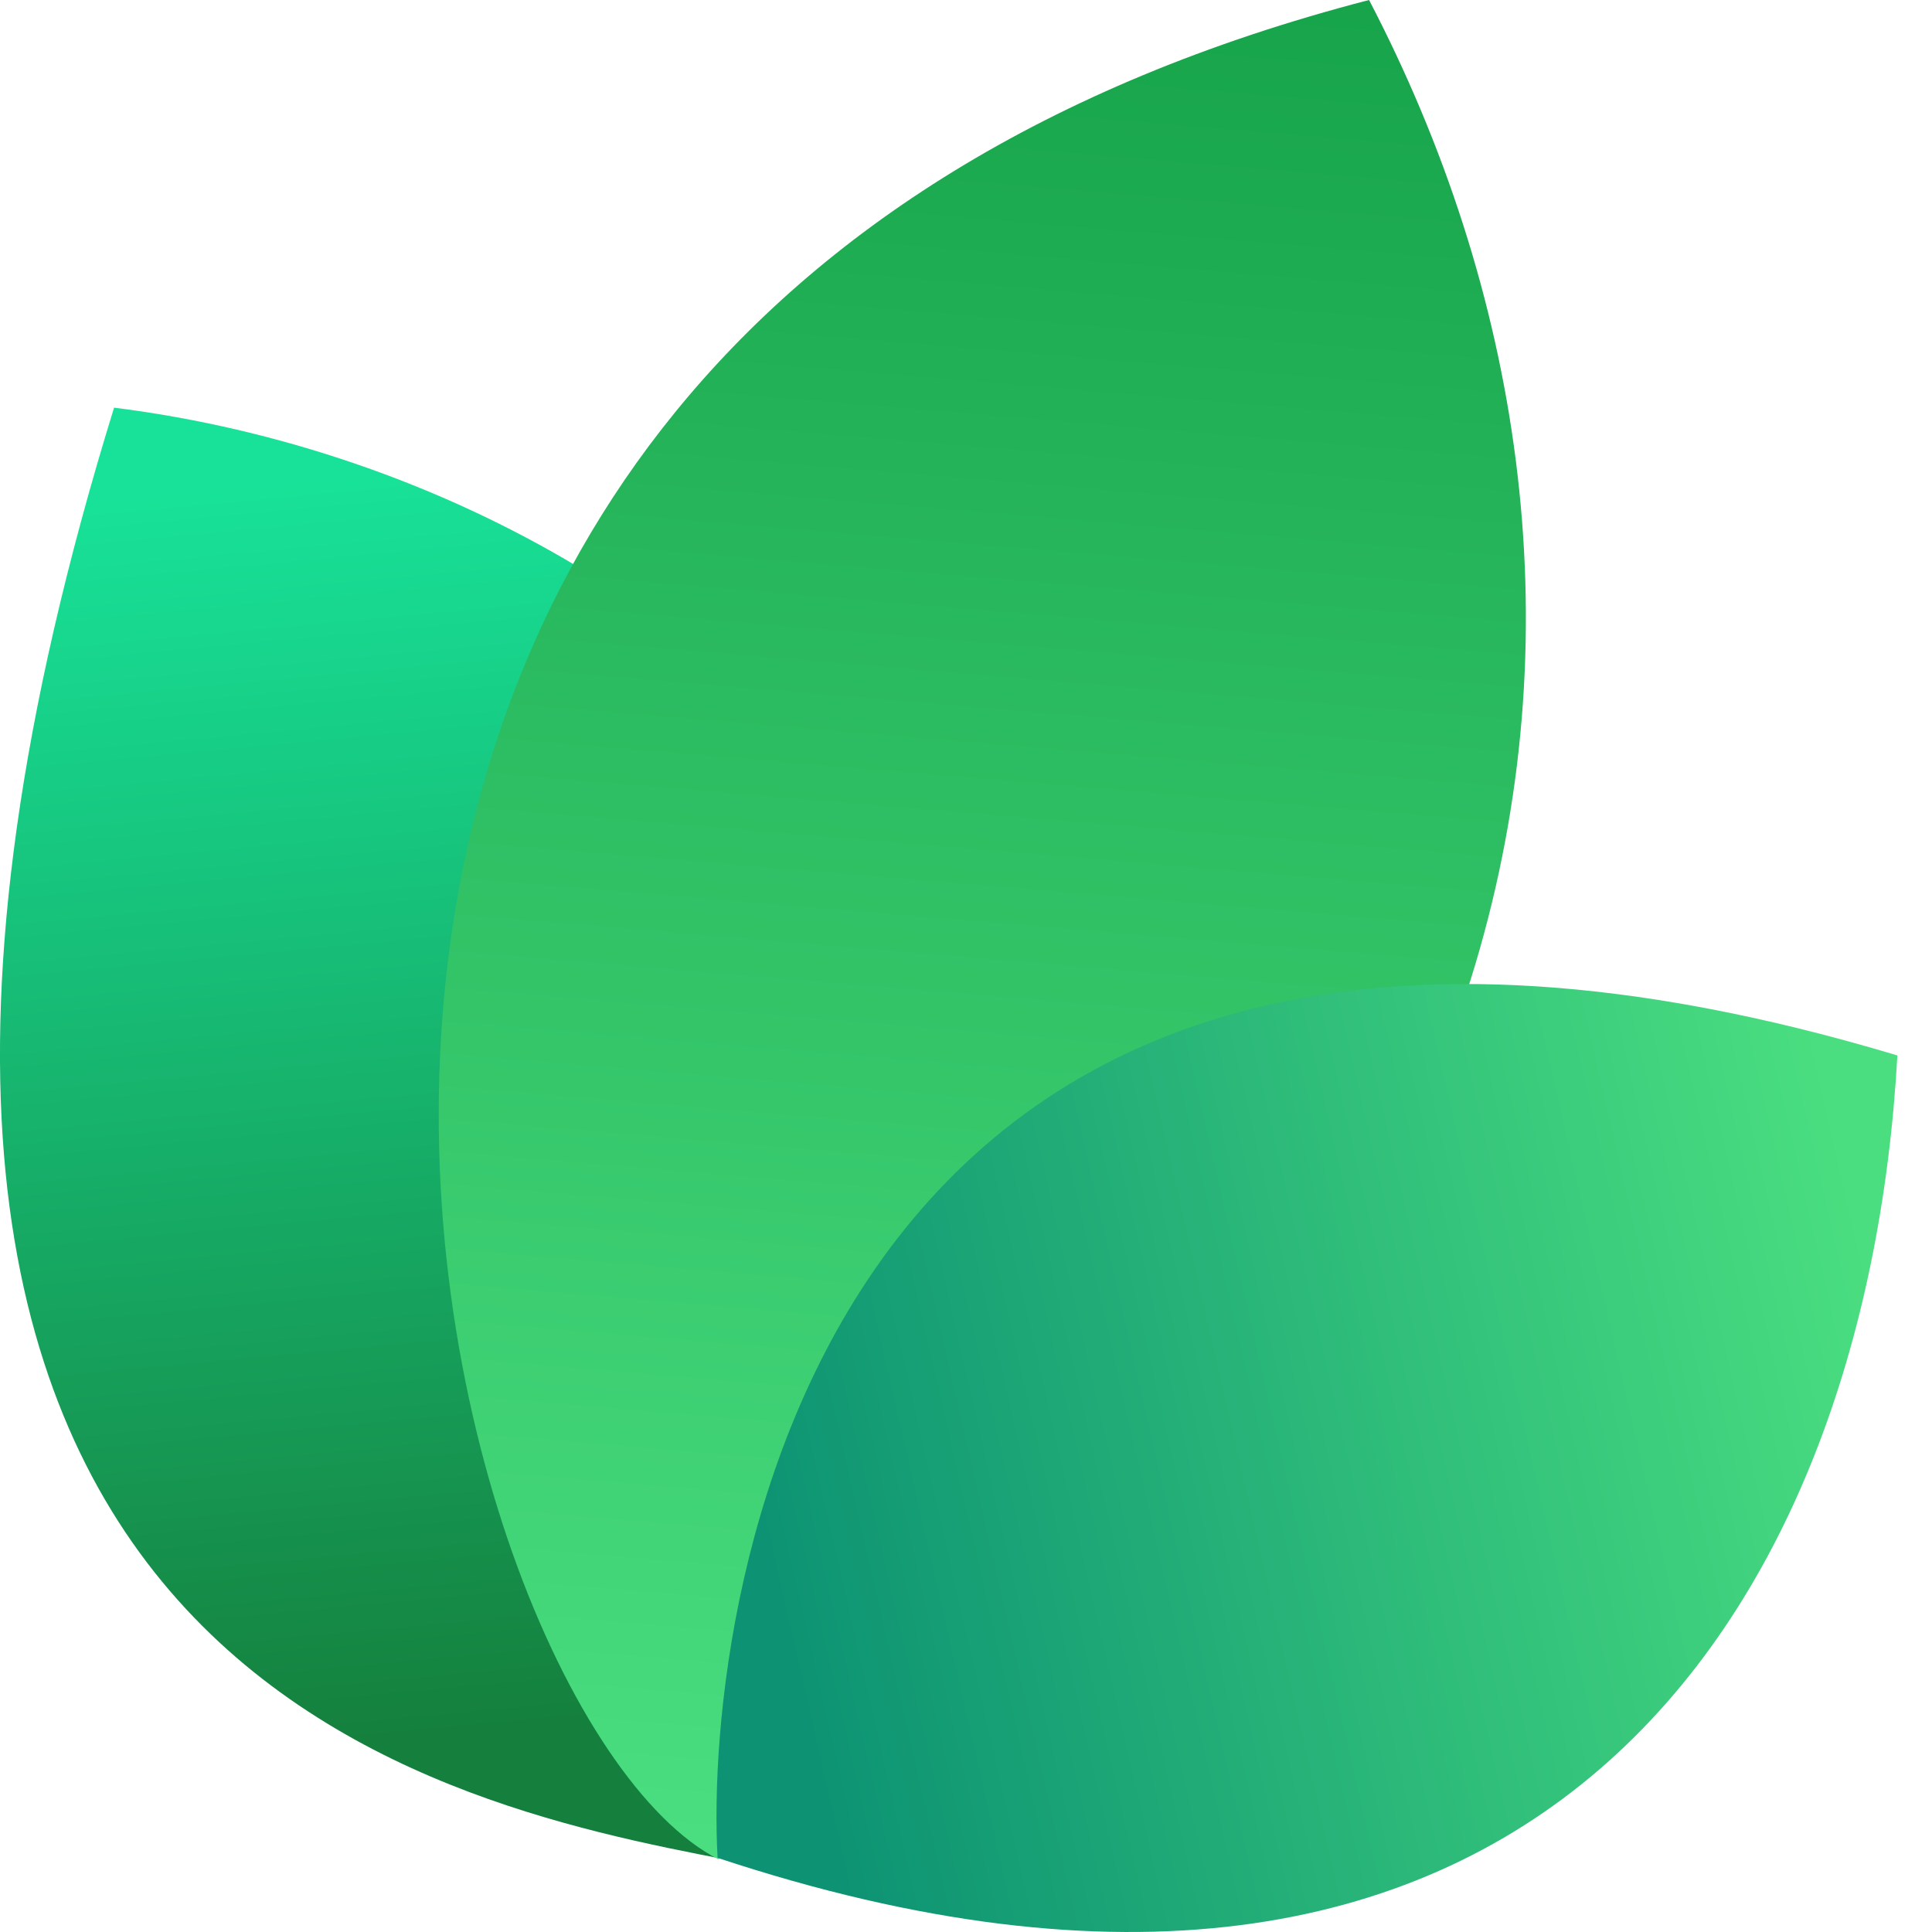
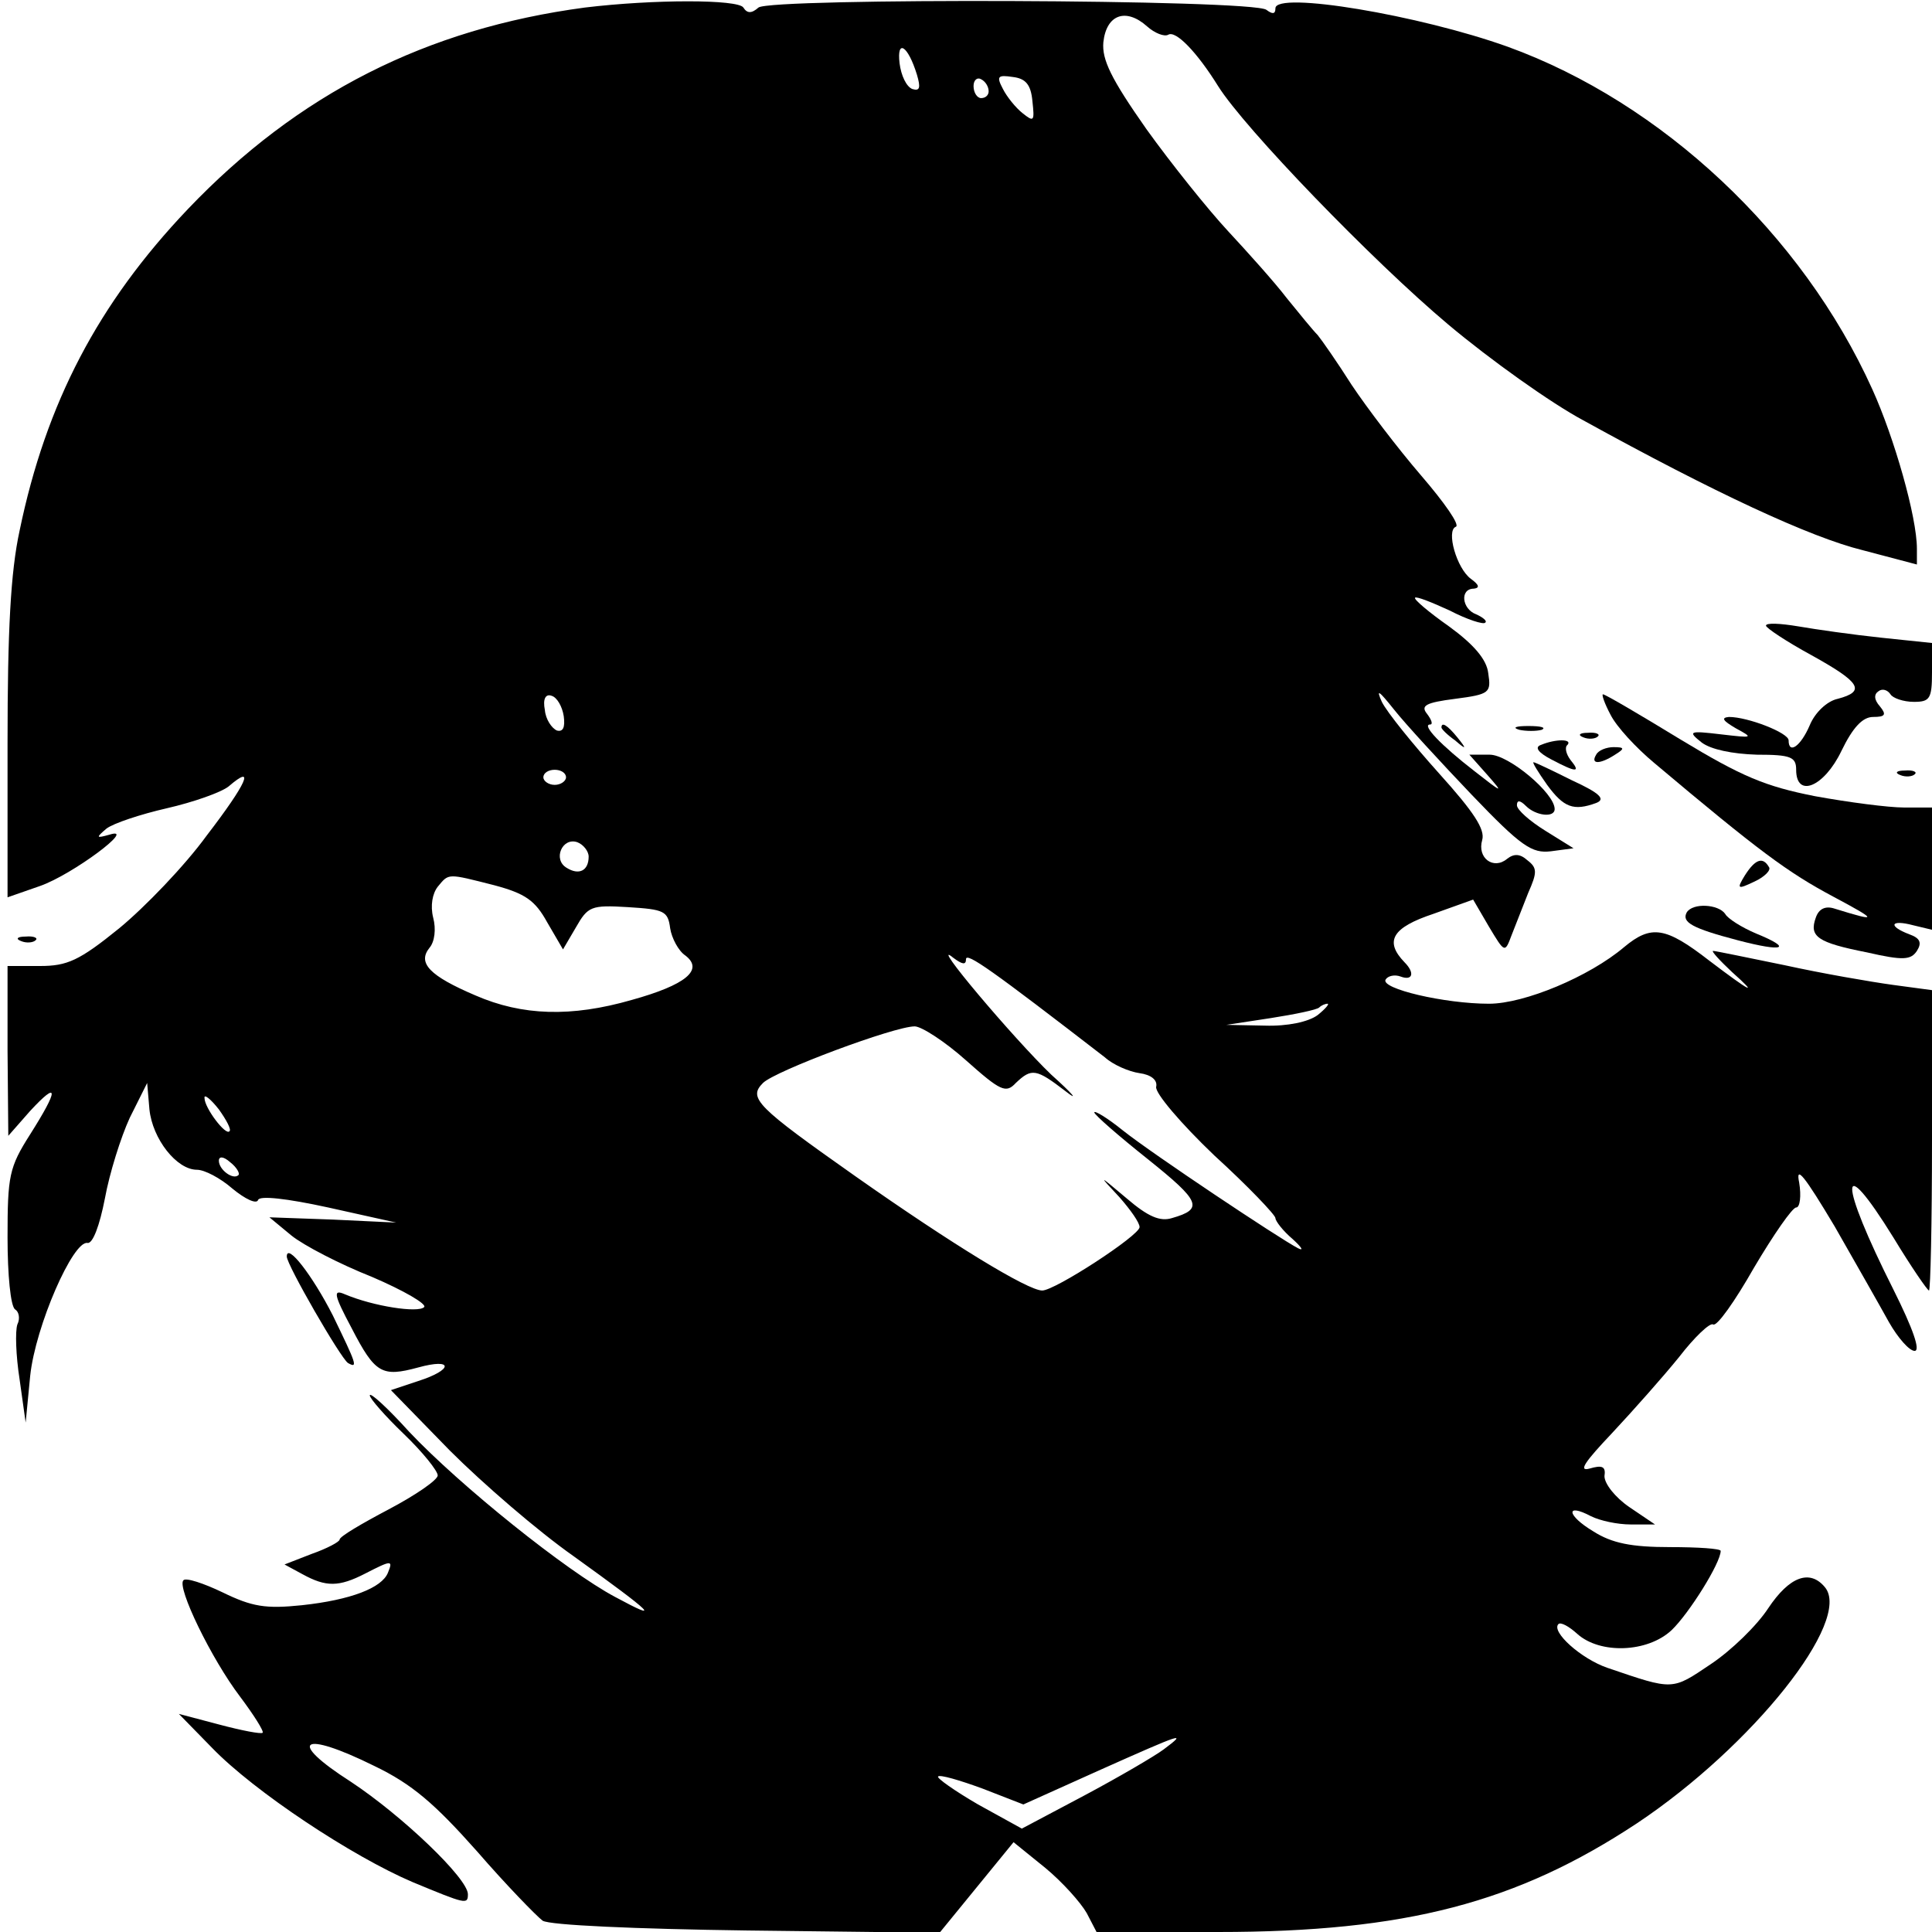
- <svg xmlns="http://www.w3.org/2000/svg" width="24" height="24" viewBox="0 0 24 24" fill="none">
-   <path d="M9.061 23.108C5.268 22.377 -3.391 20.627 1.417 5.064C9.634 6.099 16.973 14.064 9.061 23.108Z" fill="url(#paint0_linear_17557_2021)" />
-   <path d="M8.919 23.094C5.276 21.222 0.784 4.209 17.007 0C20.757 7.193 19.621 16.545 8.919 23.094Z" fill="url(#paint1_linear_17557_2021)" />
-   <path d="M8.914 23.079C8.735 19.882 10.159 9.085 23.57 13.111C23.181 20.123 18.984 26.418 8.914 23.079Z" fill="url(#paint2_linear_17557_2021)" />
-   <defs>
-     <linearGradient id="paint0_linear_17557_2021" x1="3.776" y1="5.916" x2="5.232" y2="21.559" gradientUnits="userSpaceOnUse">
-       <stop stop-color="#18E299" />
-       <stop offset="1" stop-color="#15803D" />
-     </linearGradient>
-     <linearGradient id="paint1_linear_17557_2021" x1="12.171" y1="-0.718" x2="10.19" y2="22.983" gradientUnits="userSpaceOnUse">
-       <stop stop-color="#16A34A" />
-       <stop offset="1" stop-color="#4ADE80" />
-     </linearGradient>
-     <linearGradient id="paint2_linear_17557_2021" x1="23.133" y1="15.353" x2="9.338" y2="18.52" gradientUnits="userSpaceOnUse">
-       <stop stop-color="#4ADE80" />
-       <stop offset="1" stop-color="#0D9373" />
-     </linearGradient>
-   </defs>
+ <svg xmlns="http://www.w3.org/2000/svg" version="1.0" width="256pt" height="256pt" viewBox="0 0 256 256" preserveAspectRatio="xMidYMid meet">
+   <g transform="translate(0,256) scale(0.1,-0.1)" fill="#000000" stroke="none">
+     <path d="M775 2550 c-210 -28 -380 -114 -526 -267 -119 -125 -188 -257 -223 -426 -12 -55 -16 -133 -16 -281 l0 -205 43 15 c43 15 130 80 92 68 -18 -5 -18 -4 -4 8 9 7 45 19 80 27 35 8 72 21 82 29 36 31 24 4 -29 -65 -29 -40 -82 -95 -116 -123 -53 -43 -69 -50 -105 -50 l-43 0 0 -112 1 -113 29 33 c38 41 38 29 0 -31 -28 -44 -30 -55 -30 -137 0 -49 4 -91 10 -95 5 -3 7 -12 3 -20 -3 -9 -2 -41 3 -73 l8 -57 6 62 c7 66 57 180 76 176 7 -1 16 23 23 59 6 33 21 81 33 107 l23 46 3 -35 c4 -39 36 -80 63 -80 10 0 31 -11 47 -25 17 -14 32 -21 34 -15 2 6 38 2 93 -10 l90 -20 -84 4 -84 3 29 -24 c16 -13 64 -38 107 -55 42 -18 73 -36 69 -40 -8 -8 -67 1 -105 17 -16 7 -15 0 9 -45 31 -60 40 -65 88 -52 47 13 47 -3 0 -18 l-36 -12 78 -80 c44 -44 117 -107 164 -140 107 -77 118 -88 55 -54 -64 34 -205 147 -273 219 -28 31 -52 53 -52 48 0 -4 20 -27 45 -51 25 -24 45 -49 45 -55 0 -6 -29 -26 -65 -45 -36 -19 -65 -36 -65 -40 0 -3 -17 -12 -37 -19 l-36 -14 24 -13 c31 -17 48 -17 83 1 35 18 37 18 30 1 -8 -20 -49 -36 -114 -43 -48 -5 -66 -2 -105 17 -25 12 -49 20 -52 16 -9 -9 37 -104 75 -154 18 -24 32 -46 30 -48 -2 -2 -28 3 -58 11 l-53 14 44 -45 c56 -58 186 -144 266 -178 70 -29 73 -30 73 -16 0 21 -87 104 -155 149 -86 55 -66 69 31 21 50 -24 80 -50 136 -113 39 -45 79 -86 87 -92 9 -6 124 -11 271 -13 l255 -3 49 60 49 60 42 -34 c23 -19 47 -46 55 -60 l13 -25 161 0 c249 0 396 39 555 144 153 102 286 269 249 313 -20 24 -47 14 -75 -28 -15 -23 -49 -56 -76 -74 -52 -35 -49 -35 -137 -5 -35 12 -75 48 -65 58 3 3 14 -3 25 -13 30 -27 93 -25 125 5 23 22 65 89 65 105 0 3 -30 5 -67 5 -51 0 -77 5 -102 21 -35 21 -37 38 -3 20 12 -6 35 -11 53 -11 l32 0 -34 23 c-19 13 -33 31 -33 41 2 13 -3 15 -20 10 -15 -4 -6 9 30 47 28 30 68 75 89 101 20 26 41 46 45 43 5 -3 29 31 54 75 26 44 51 80 56 80 5 0 7 15 4 33 -5 24 7 9 47 -58 28 -49 61 -107 72 -127 12 -21 27 -38 34 -38 8 0 -2 29 -28 81 -73 145 -73 187 0 69 23 -38 45 -70 47 -70 2 0 4 90 4 199 l0 199 -52 7 c-29 4 -93 15 -143 26 -49 10 -92 19 -95 19 -3 0 9 -13 25 -28 37 -33 24 -26 -30 15 -58 45 -77 48 -113 18 -46 -39 -132 -75 -179 -75 -59 0 -144 20 -137 32 3 5 12 7 20 4 16 -6 19 5 5 19 -27 28 -16 46 38 64 l53 19 21 -36 c21 -35 21 -35 30 -11 5 13 15 38 22 56 12 27 12 33 -1 43 -10 9 -18 9 -27 2 -18 -15 -40 1 -33 25 4 14 -11 37 -57 88 -35 39 -69 81 -76 95 -8 18 -4 15 16 -10 15 -19 62 -70 103 -113 66 -69 80 -78 105 -75 l30 4 -37 23 c-21 13 -38 28 -38 34 0 7 4 7 12 -1 13 -13 38 -16 38 -4 0 21 -61 72 -86 72 l-27 0 24 -27 c22 -25 20 -24 -17 5 -44 34 -71 62 -59 62 4 0 2 6 -4 14 -9 11 -2 15 37 20 46 6 48 8 44 34 -2 18 -19 38 -52 62 -27 19 -47 36 -45 38 2 2 22 -6 46 -17 23 -12 45 -19 47 -16 3 2 -3 7 -12 11 -19 7 -22 34 -3 34 8 1 7 5 -4 13 -19 14 -33 64 -20 69 6 2 -15 32 -46 68 -31 36 -72 90 -92 120 -19 30 -40 60 -45 66 -6 6 -24 28 -41 49 -16 21 -52 61 -78 89 -26 28 -75 89 -108 135 -47 67 -59 92 -57 115 4 37 30 46 58 21 10 -9 23 -14 28 -11 10 6 38 -23 66 -68 35 -56 205 -232 305 -316 56 -47 136 -104 179 -127 174 -96 301 -155 370 -172 l72 -19 0 21 c0 42 -30 147 -59 211 -93 206 -279 380 -483 454 -117 42 -308 74 -308 51 0 -8 -4 -8 -12 -2 -19 14 -657 16 -673 3 -9 -8 -15 -8 -20 0 -7 11 -119 11 -210 0z m440 -89 c5 -17 4 -22 -6 -19 -8 3 -15 18 -17 34 -4 33 11 24 23 -15z m95 -22 c0 -5 -4 -9 -10 -9 -5 0 -10 7 -10 16 0 8 5 12 10 9 6 -3 10 -10 10 -16z m58 -13 c3 -27 2 -28 -13 -16 -9 7 -21 22 -26 32 -9 17 -7 19 13 16 17 -2 24 -10 26 -32z m-621 -815 c2 -15 -1 -21 -9 -19 -7 3 -15 15 -16 27 -3 15 1 22 9 19 7 -2 14 -14 16 -27z m3 -81 c0 -5 -7 -10 -15 -10 -8 0 -15 5 -15 10 0 6 7 10 15 10 8 0 15 -4 15 -10z m30 -105 c0 -19 -13 -25 -29 -15 -19 11 -6 41 14 34 8 -3 15 -12 15 -19z m-125 -38 c41 -11 54 -20 70 -49 l21 -36 17 29 c16 28 20 30 69 27 48 -3 53 -5 56 -28 2 -13 11 -30 20 -36 25 -19 1 -39 -71 -59 -80 -23 -145 -21 -207 6 -61 26 -77 43 -61 63 7 8 9 25 5 40 -4 16 -1 32 6 41 15 18 12 18 75 2z m625 -98 c0 10 35 -15 184 -130 11 -10 32 -19 46 -21 15 -2 24 -9 22 -18 -2 -8 33 -49 77 -91 45 -41 81 -79 81 -83 0 -4 10 -17 23 -28 12 -11 15 -16 7 -12 -25 13 -193 125 -232 156 -21 17 -38 27 -38 24 0 -3 32 -31 71 -62 70 -56 74 -66 32 -78 -16 -5 -32 2 -60 26 -38 32 -38 32 -10 2 15 -17 27 -34 27 -40 0 -11 -112 -84 -129 -84 -19 0 -119 61 -247 151 -132 93 -143 104 -123 124 16 16 174 75 201 75 9 0 40 -20 68 -45 46 -41 53 -44 66 -30 21 20 27 19 66 -11 18 -14 10 -4 -19 22 -50 48 -164 183 -130 155 12 -9 17 -10 17 -2z m466 -74 c-12 -9 -40 -15 -70 -14 l-51 1 59 9 c32 5 61 11 64 14 3 3 8 5 11 5 3 0 -3 -7 -13 -15z m-1442 -154 c-5 -6 -33 31 -33 44 -1 6 8 -1 19 -15 10 -14 17 -27 14 -29z m12 -58 c-7 -7 -26 7 -26 19 0 6 6 6 15 -2 9 -7 13 -15 11 -17z m1226 -761 c-12 -9 -60 -37 -105 -61 l-83 -44 -58 32 c-31 18 -55 35 -53 37 2 3 29 -5 59 -16 l54 -21 100 45 c112 50 118 52 86 28z" />
+     <path d="M2340 1731 c0 -3 27 -21 60 -39 65 -36 73 -48 35 -58 -14 -3 -30 -18 -37 -35 -12 -28 -28 -39 -28 -20 0 10 -54 31 -79 31 -11 -1 -8 -5 9 -15 24 -13 23 -13 -20 -8 -42 5 -44 4 -25 -11 12 -9 40 -15 73 -16 45 0 52 -3 52 -20 0 -38 37 -23 60 25 15 31 28 45 42 45 16 0 18 3 9 14 -8 9 -8 16 -2 20 5 4 12 2 16 -4 3 -5 17 -10 31 -10 21 0 24 4 24 39 l0 39 -67 7 c-38 4 -87 11 -110 15 -24 4 -43 5 -43 1z" />
+     <path d="M2134 1613 c8 -16 34 -44 58 -64 139 -117 177 -145 237 -177 60 -32 60 -34 2 -16 -12 4 -21 0 -25 -12 -9 -25 2 -33 68 -46 48 -11 58 -10 66 2 7 11 4 17 -10 22 -29 11 -25 20 5 12 l25 -6 0 81 0 81 -37 0 c-21 0 -74 7 -118 15 -66 13 -97 26 -178 75 -54 33 -100 60 -103 60 -2 0 2 -12 10 -27z" />
+     <path d="M1910 1596 c0 -2 8 -10 18 -17 15 -13 16 -12 3 4 -13 16 -21 21 -21 13z" />
+     <path d="M2013 1593 c9 -2 23 -2 30 0 6 3 -1 5 -18 5 -16 0 -22 -2 -12 -5z" />
+     <path d="M2098 1583 c7 -3 16 -2 19 1 4 3 -2 6 -13 5 -11 0 -14 -3 -6 -6z" />
+     <path d="M2042 1573 c-9 -3 -4 -10 13 -19 34 -18 40 -18 26 -1 -6 8 -8 17 -4 20 7 8 -16 8 -35 0z" />
+     <path d="M2115 1560 c-8 -13 5 -13 25 0 13 8 13 10 -2 10 -9 0 -20 -4 -23 -10z" />
+     <path d="M2050 1520 c22 -30 35 -35 65 -24 13 5 5 13 -32 30 -26 13 -49 24 -51 24 -2 0 6 -13 18 -30z" />
+     <path d="M2518 1533 c7 -3 16 -2 19 1 4 3 -2 6 -13 5 -11 0 -14 -3 -6 -6z" />
+     <path d="M2312 1400 c-11 -18 -10 -19 13 -8 13 6 22 15 19 19 -8 14 -18 11 -32 -11z" />
+     <path d="M2235 1351 c-7 -13 7 -21 68 -37 61 -16 73 -11 24 9 -19 8 -38 20 -41 26 -9 13 -43 15 -51 2z" />
+     <path d="M28 1313 c7 -3 16 -2 19 1 4 3 -2 6 -13 5 -11 0 -14 -3 -6 -6z" />
+     <path d="M380 895 c0 -11 71 -134 81 -141 14 -8 11 -1 -20 63 -27 53 -61 97 -61 78z" />
+   </g>
</svg>
